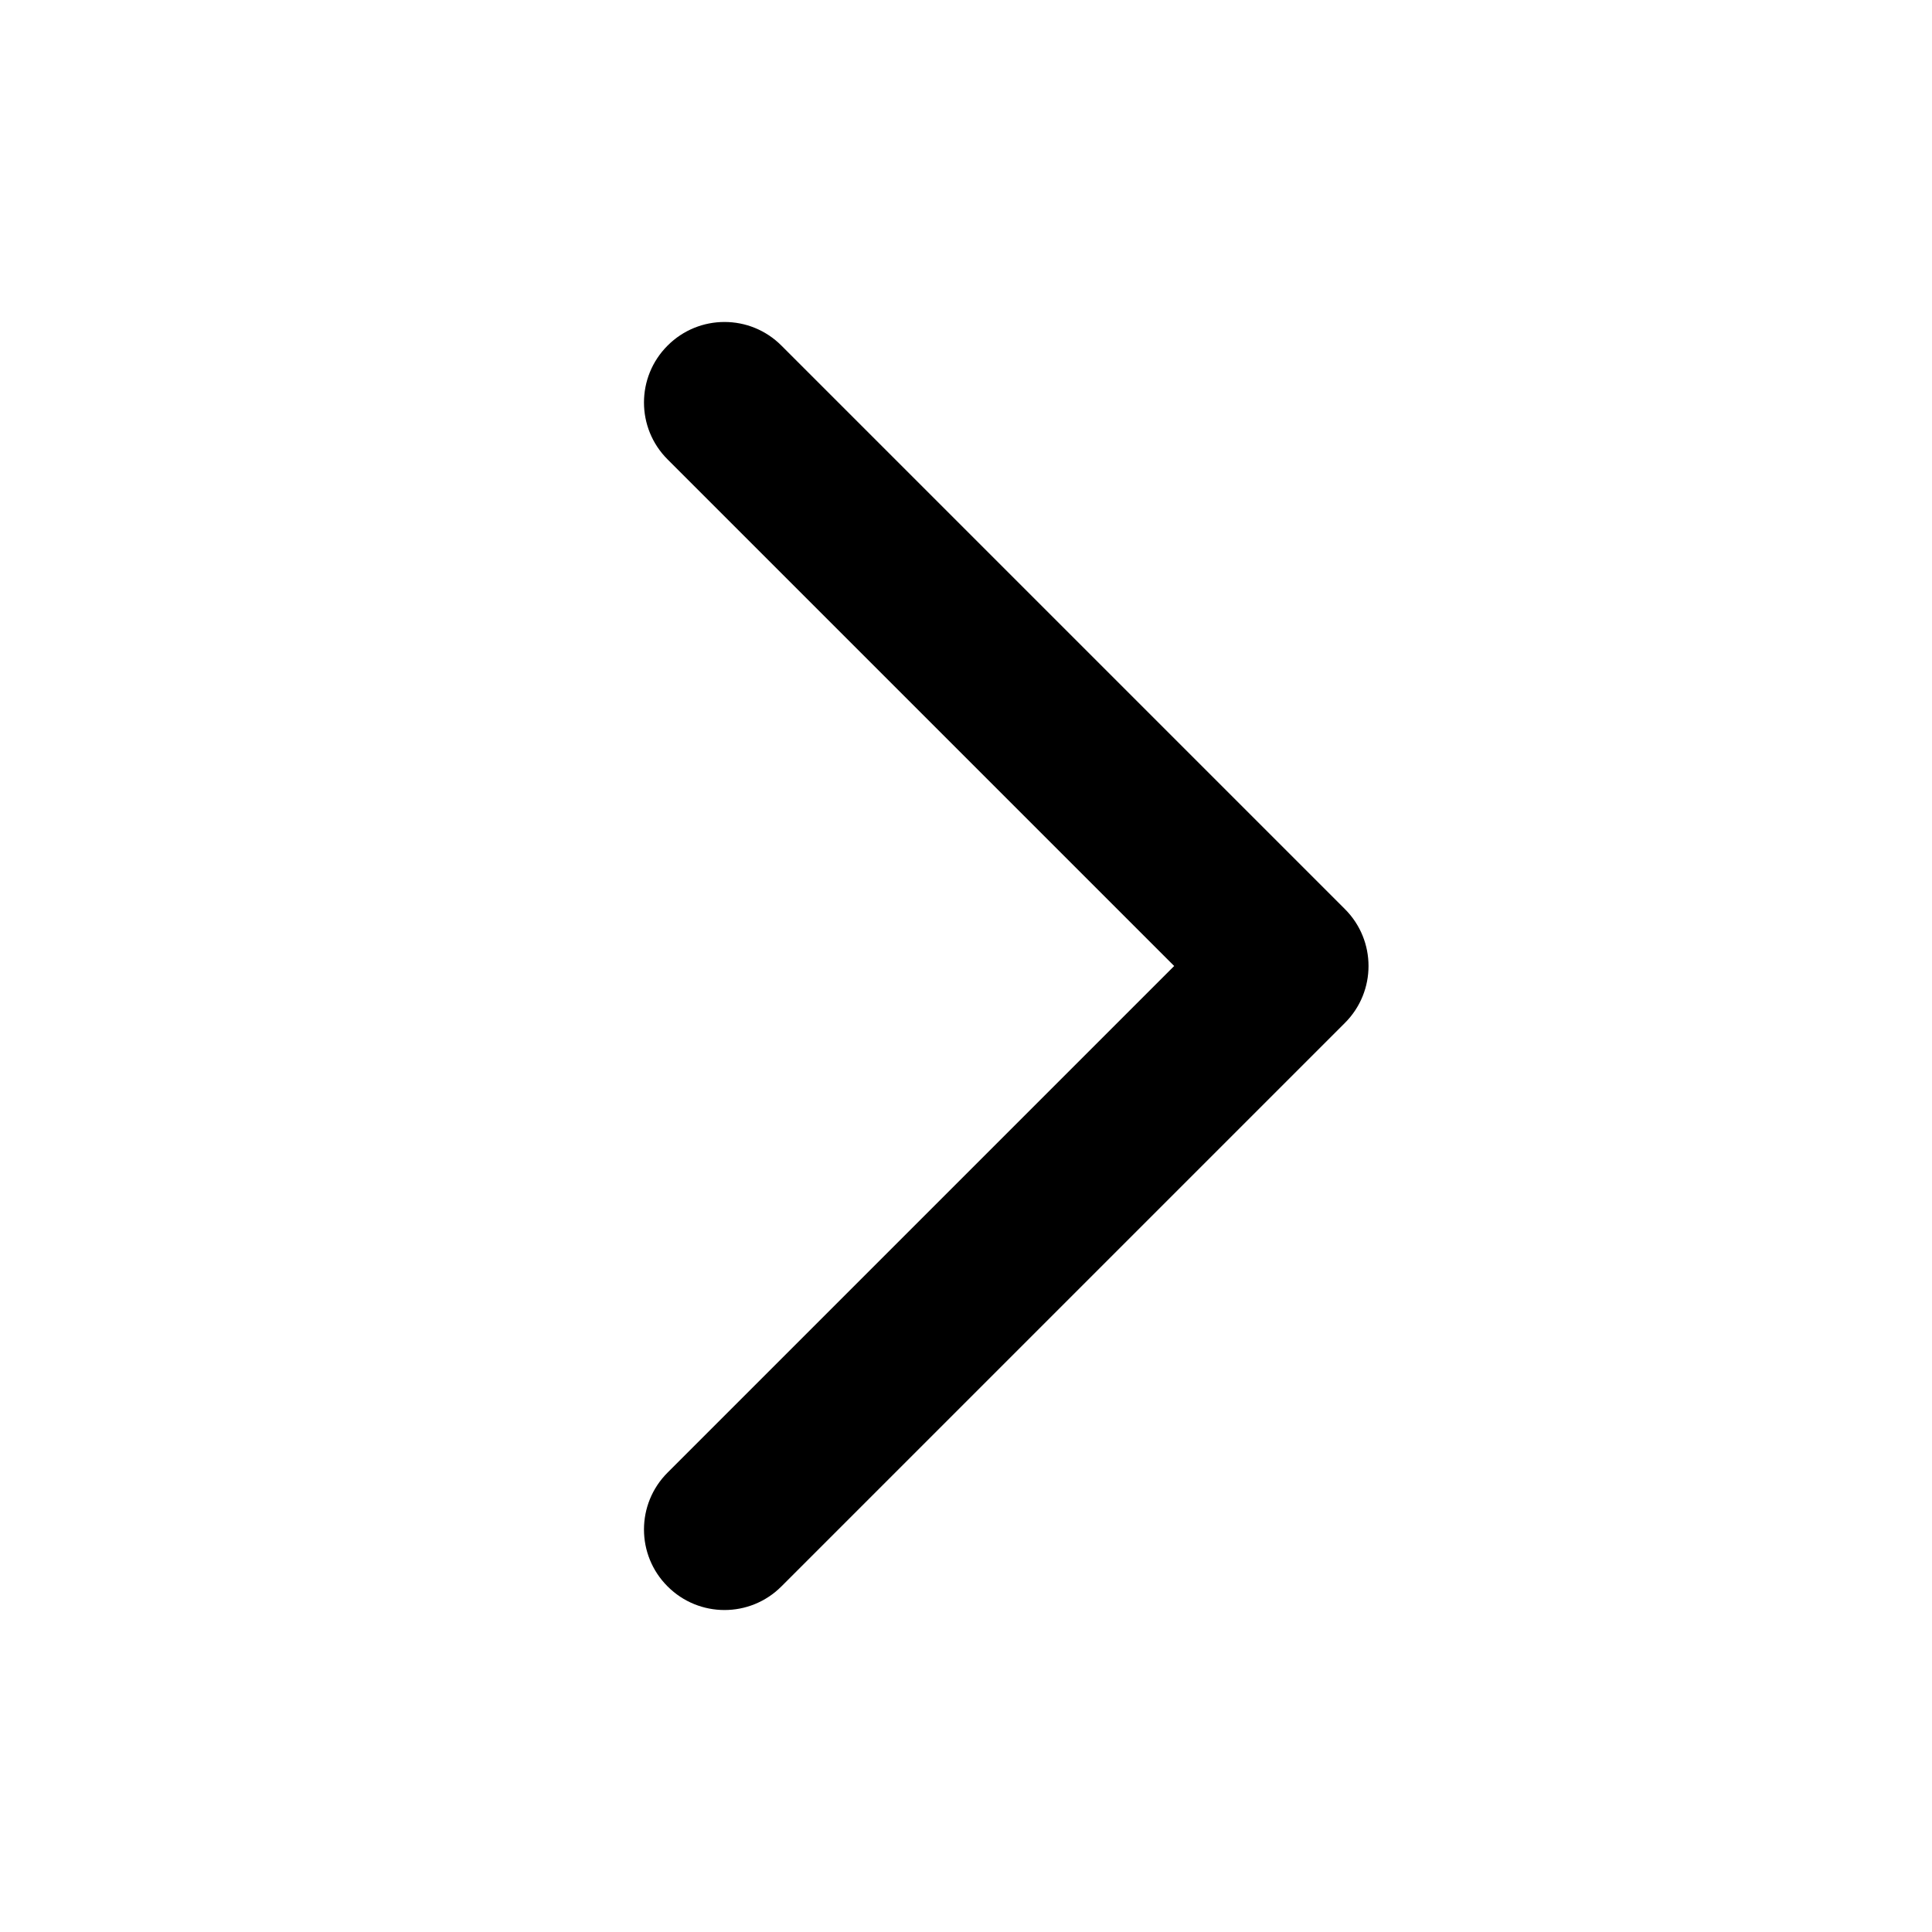
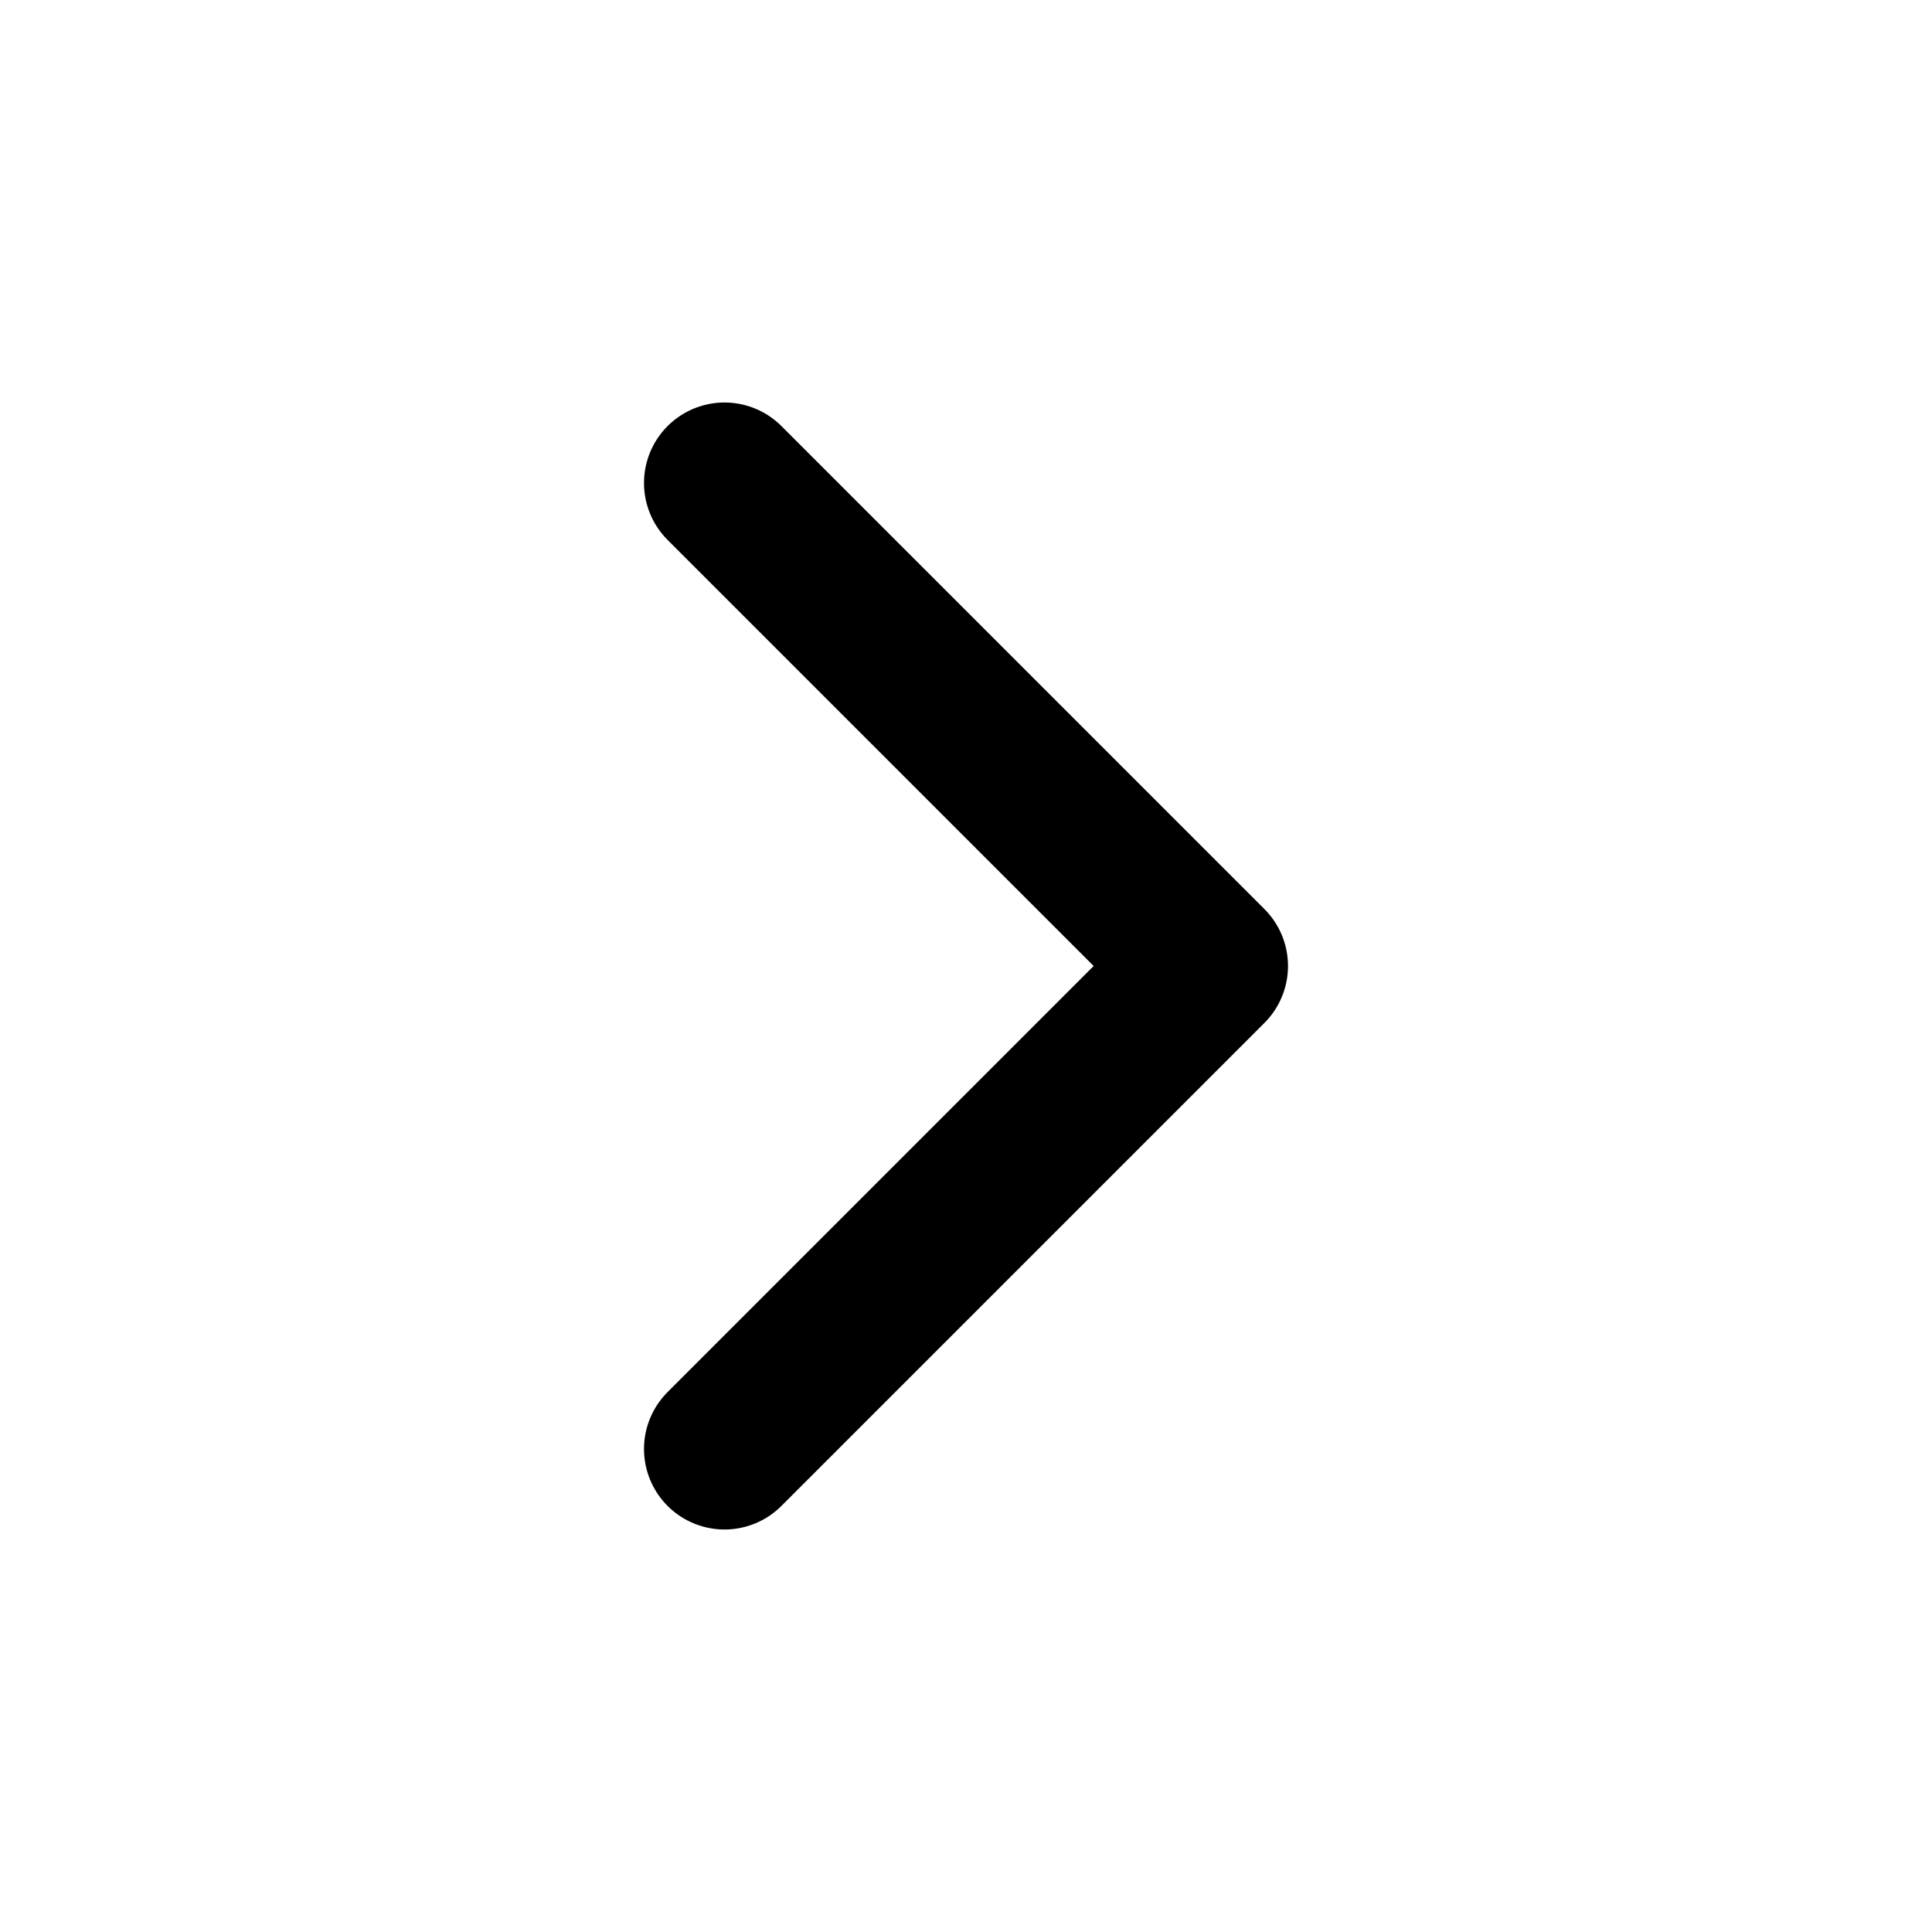
- <svg xmlns="http://www.w3.org/2000/svg" width="64px" height="64px" viewBox="0 0 24.00 24.00" fill="none" stroke="#000000" stroke-width="0">
-   <g id="SVGRepo_bgCarrier" stroke-width="0" />
-   <g id="SVGRepo_tracerCarrier" stroke-linecap="round" stroke-linejoin="round" />
-   <g id="SVGRepo_iconCarrier">
-     <path fill-rule="evenodd" clip-rule="evenodd" d="M8.293 4.293C8.683 3.902 9.317 3.902 9.707 4.293L16.707 11.293C17.098 11.683 17.098 12.317 16.707 12.707L9.707 19.707C9.317 20.098 8.683 20.098 8.293 19.707C7.902 19.317 7.902 18.683 8.293 18.293L14.586 12L8.293 5.707C7.902 5.317 7.902 4.683 8.293 4.293Z" fill="#000000" />
-   </g>
+ <svg xmlns="http://www.w3.org/2000/svg" width="24" height="24" viewBox="0 0 24 24" fill="none" stroke="currentColor" stroke-width="2" stroke-linecap="round" stroke-linejoin="round" class="lucide lucide-chevron-right-icon lucide-chevron-right">
+   <path d="m9 18 6-6-6-6" data--h-bstatus="0OBSERVED" />
</svg>
